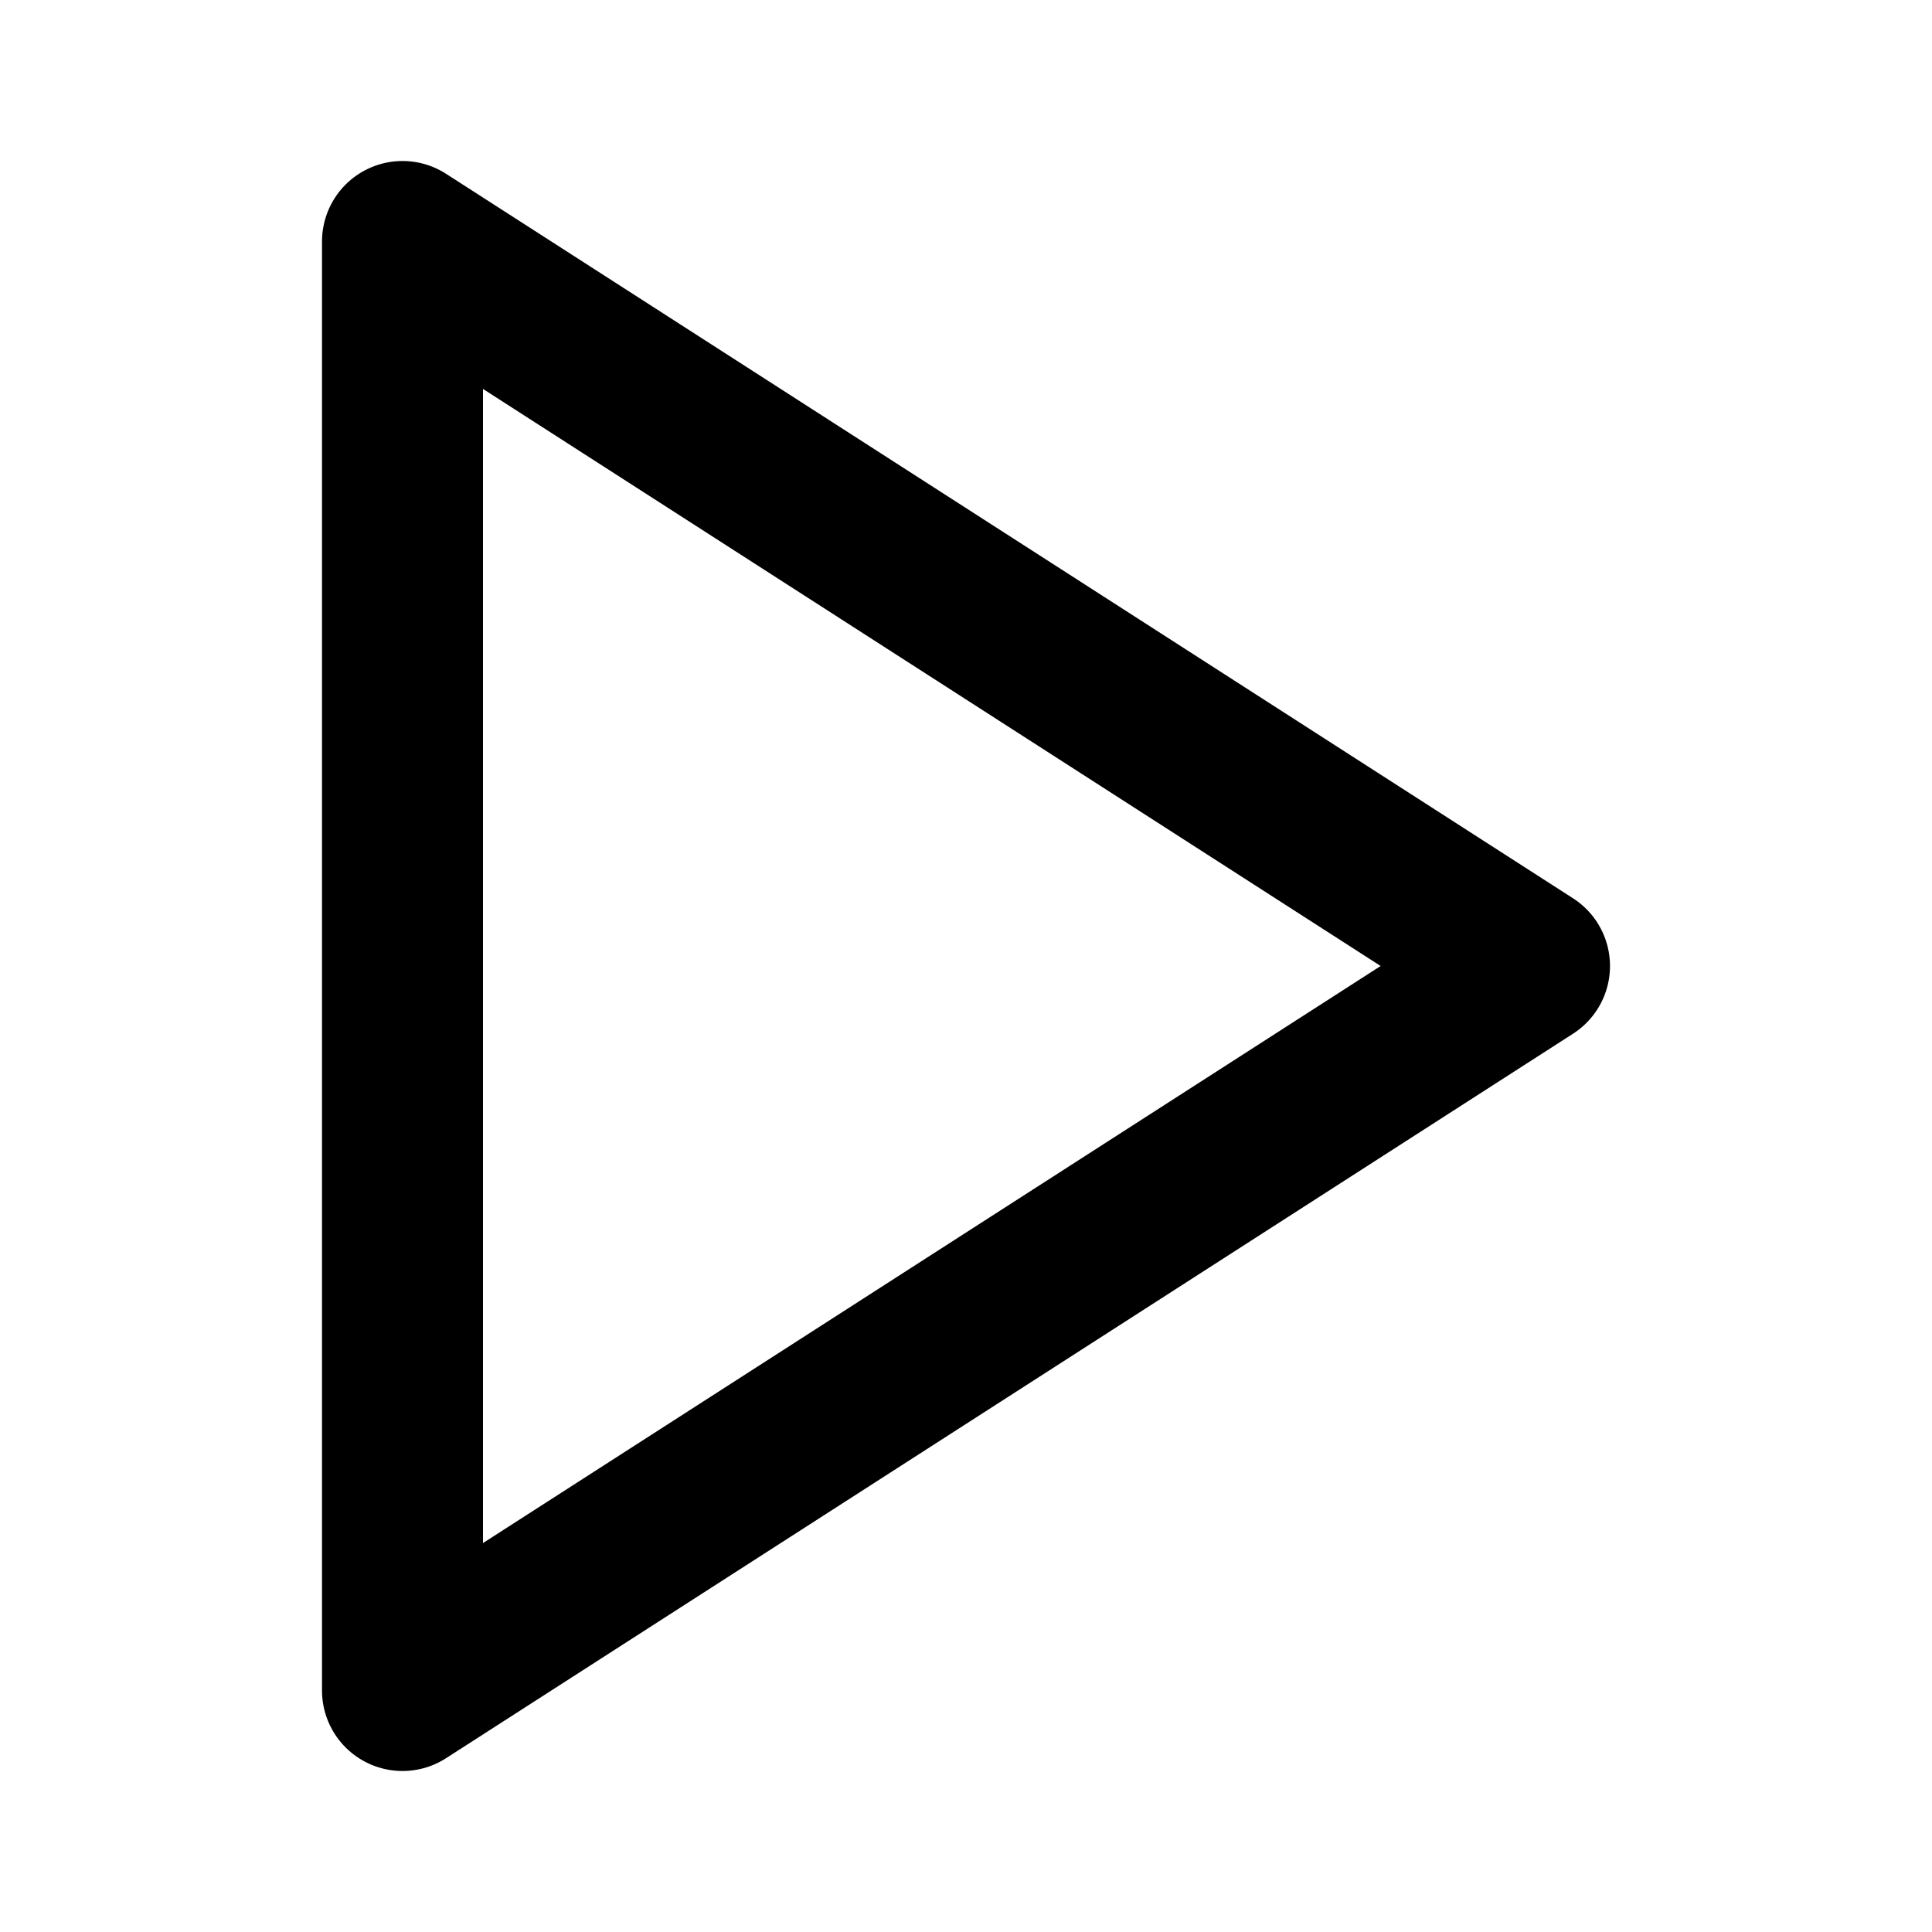
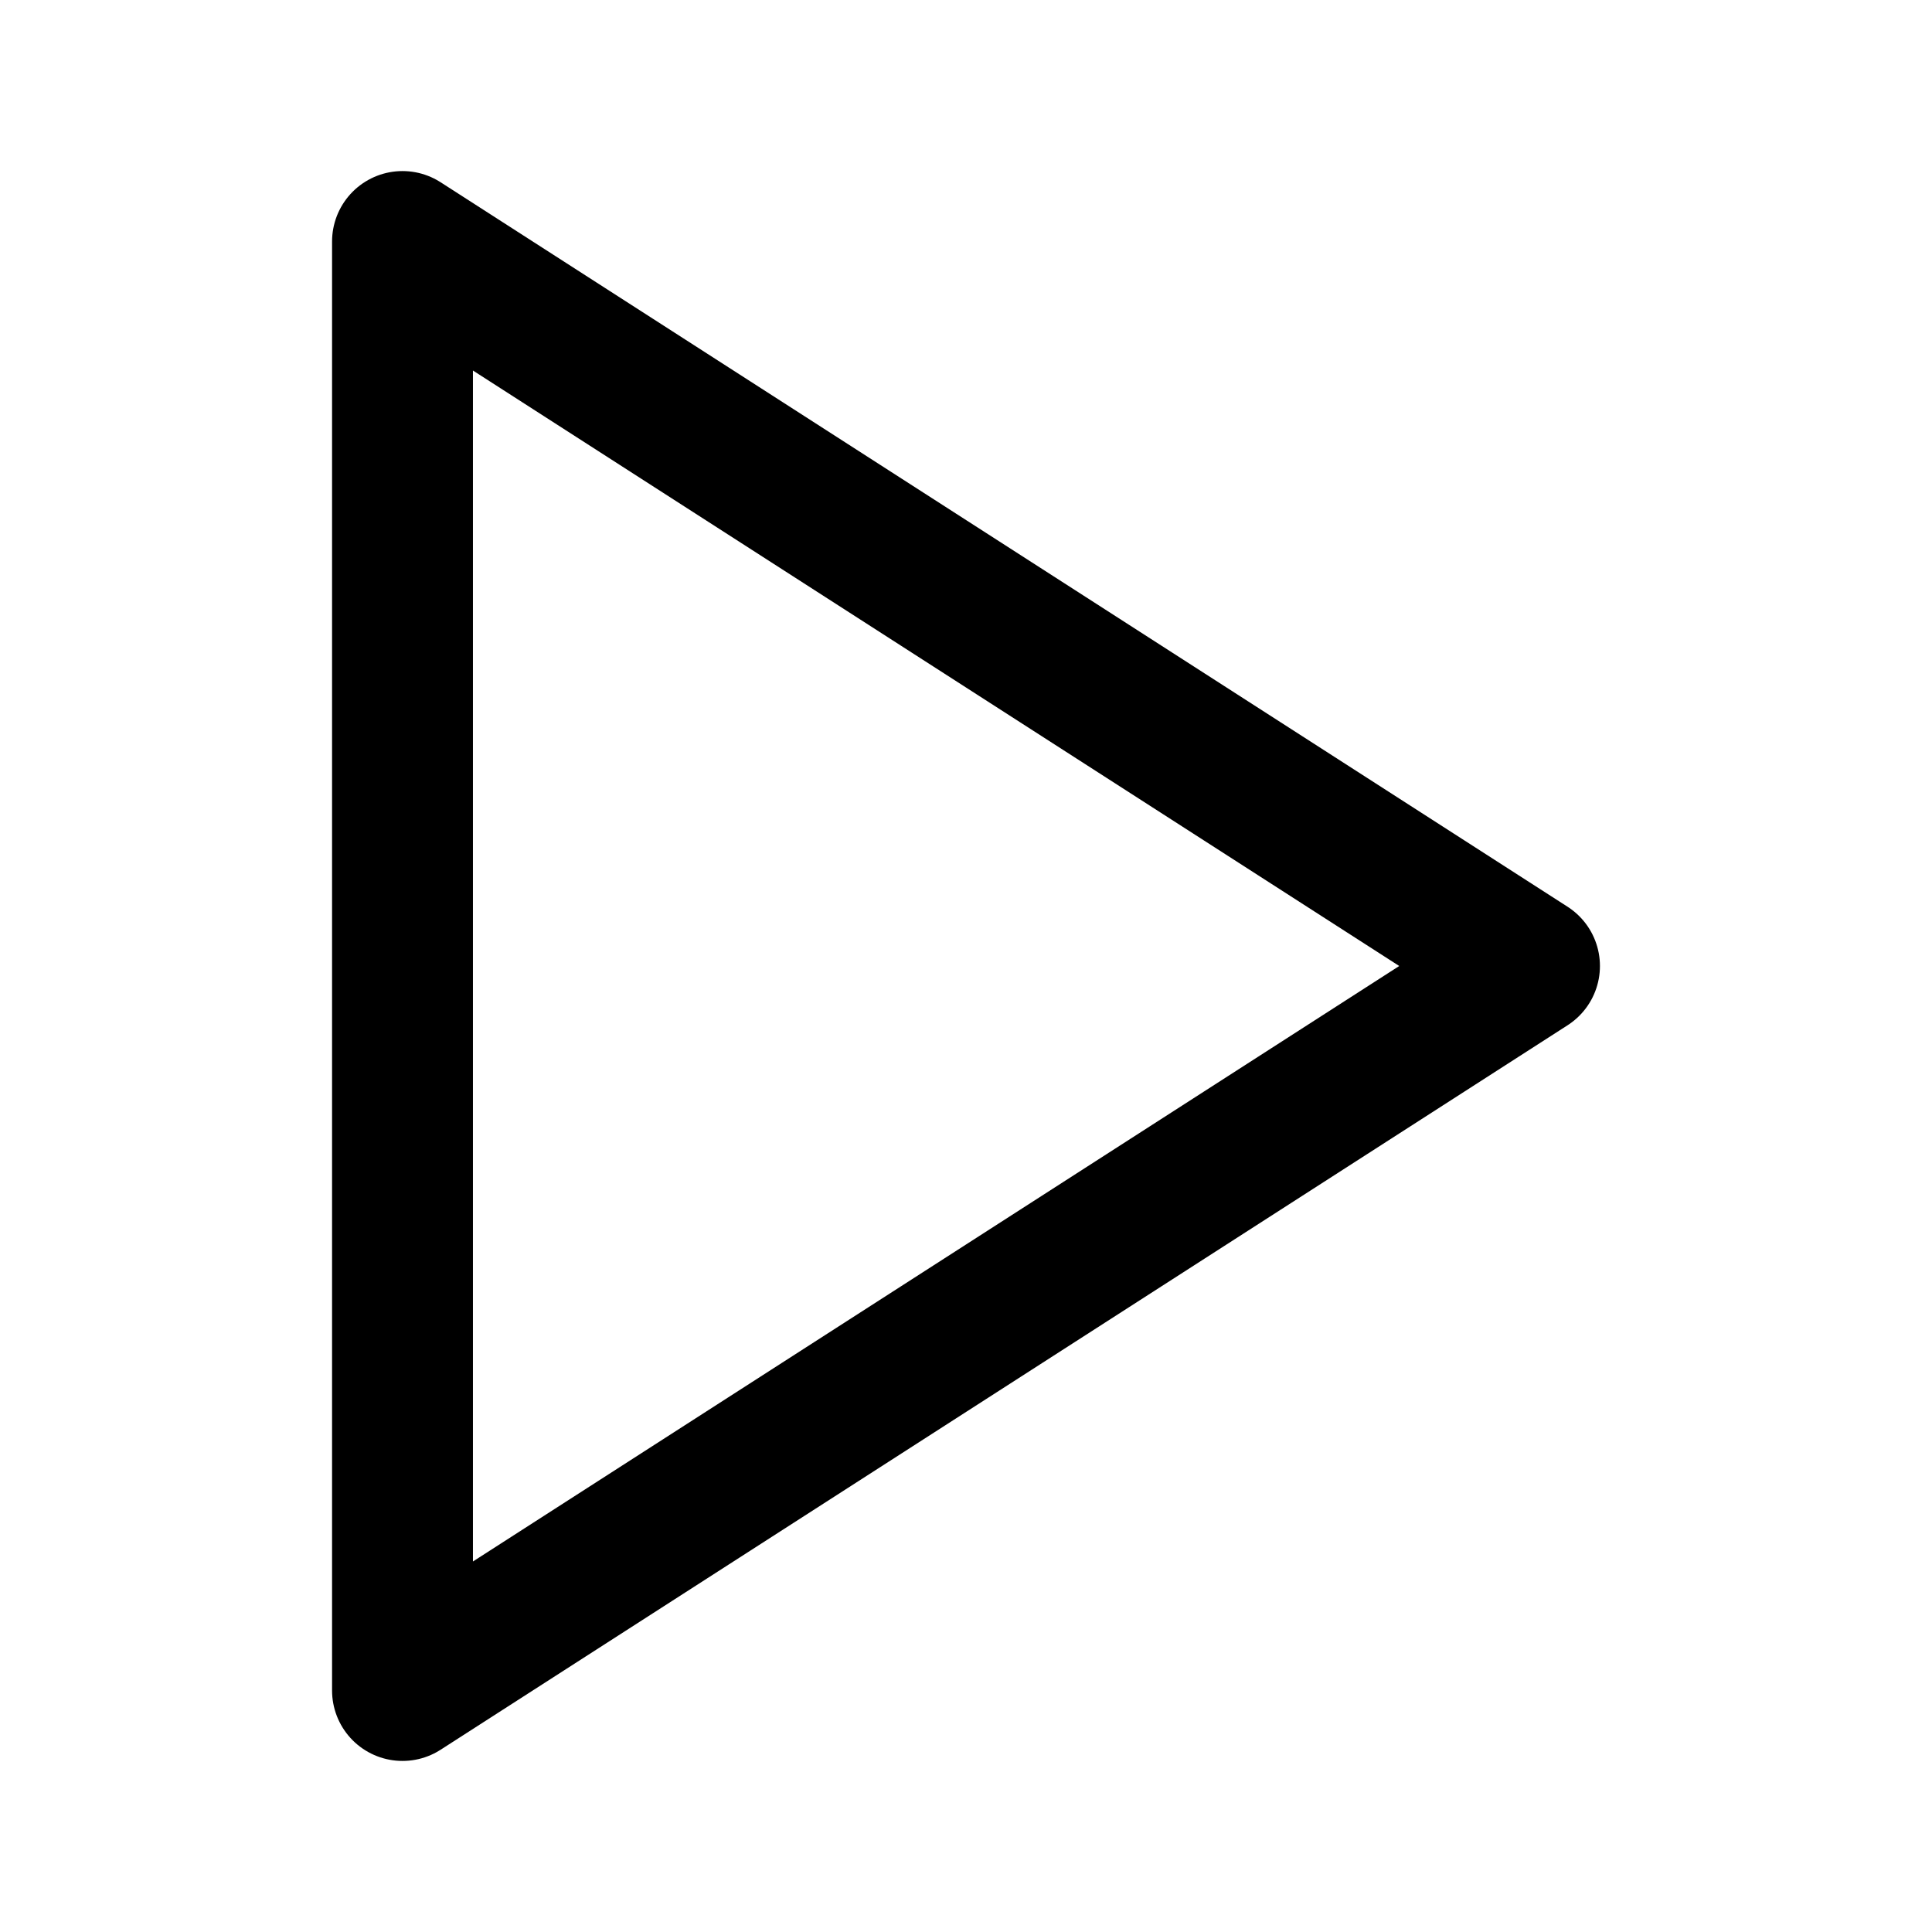
- <svg xmlns="http://www.w3.org/2000/svg" viewBox="0 0 24 24" stroke="#000000" stroke-width="2" stroke-linecap="round" stroke-linejoin="round" fill="none">
+ <svg xmlns="http://www.w3.org/2000/svg" viewBox="0 0 24 24" stroke="#000000" stroke-width="1.75" stroke-linecap="round" stroke-linejoin="round" fill="none">
  <polygon points="5 3 19 12 5 21 5 3" />
</svg>
